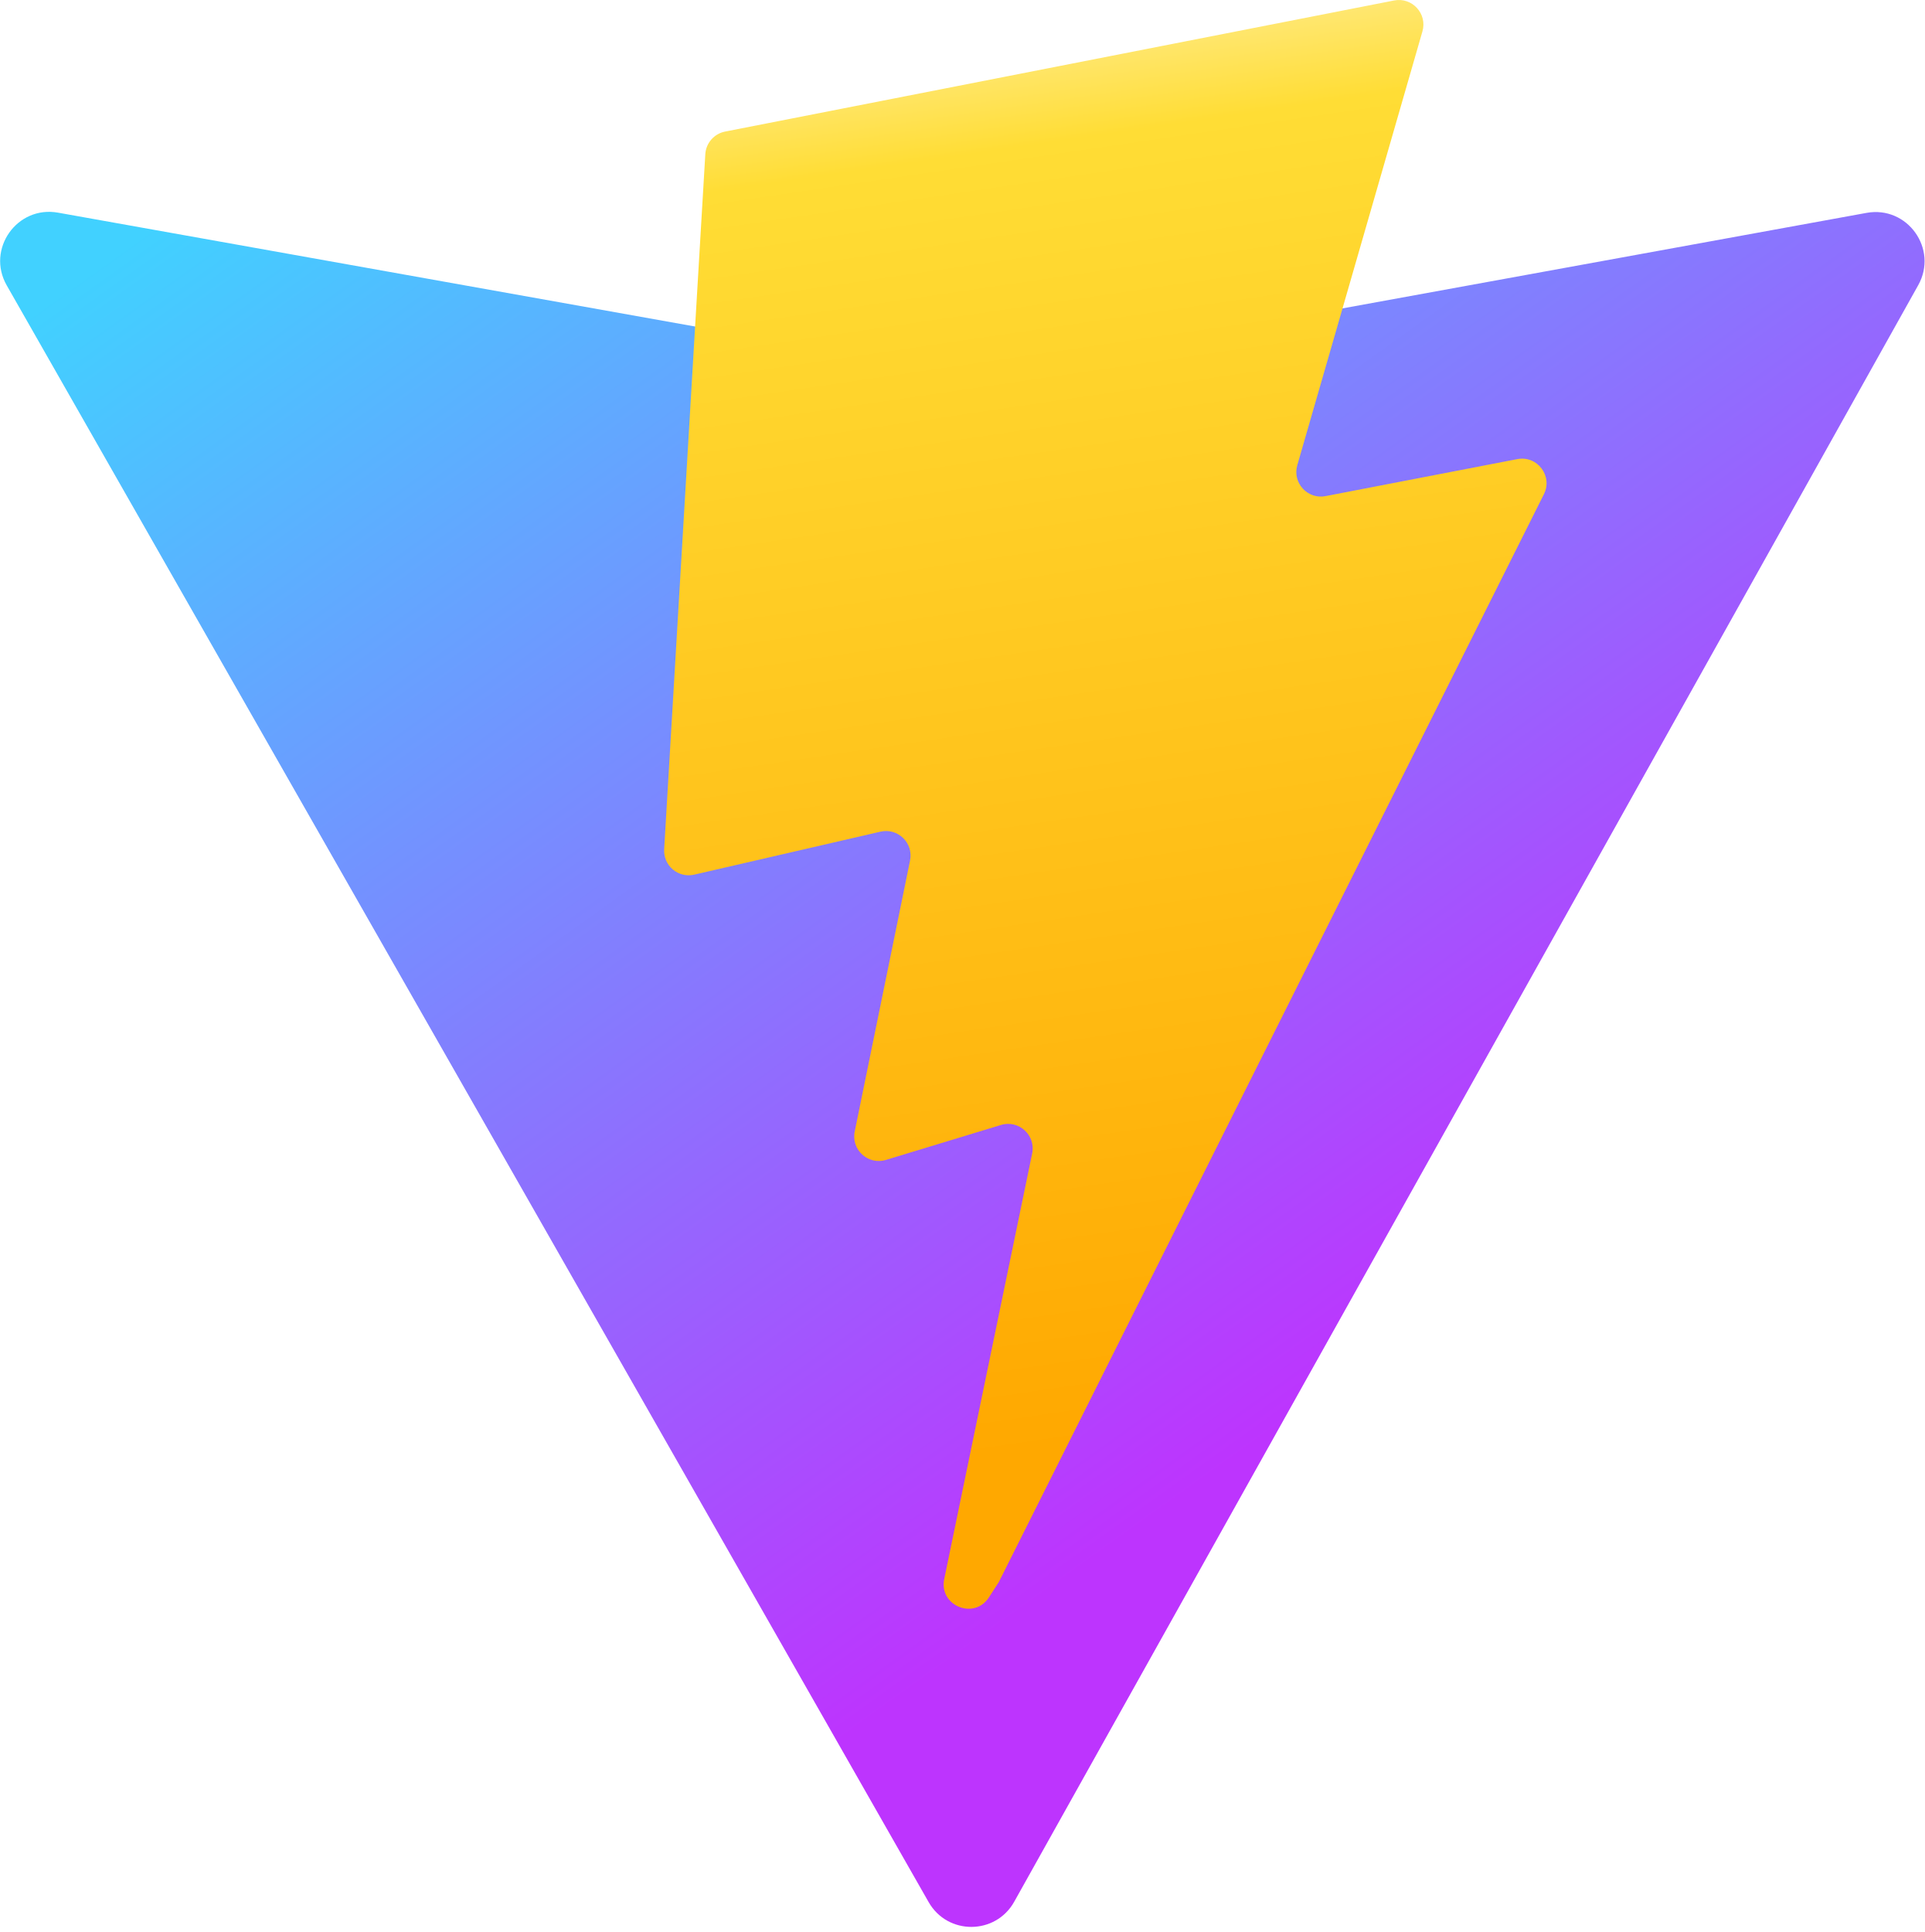
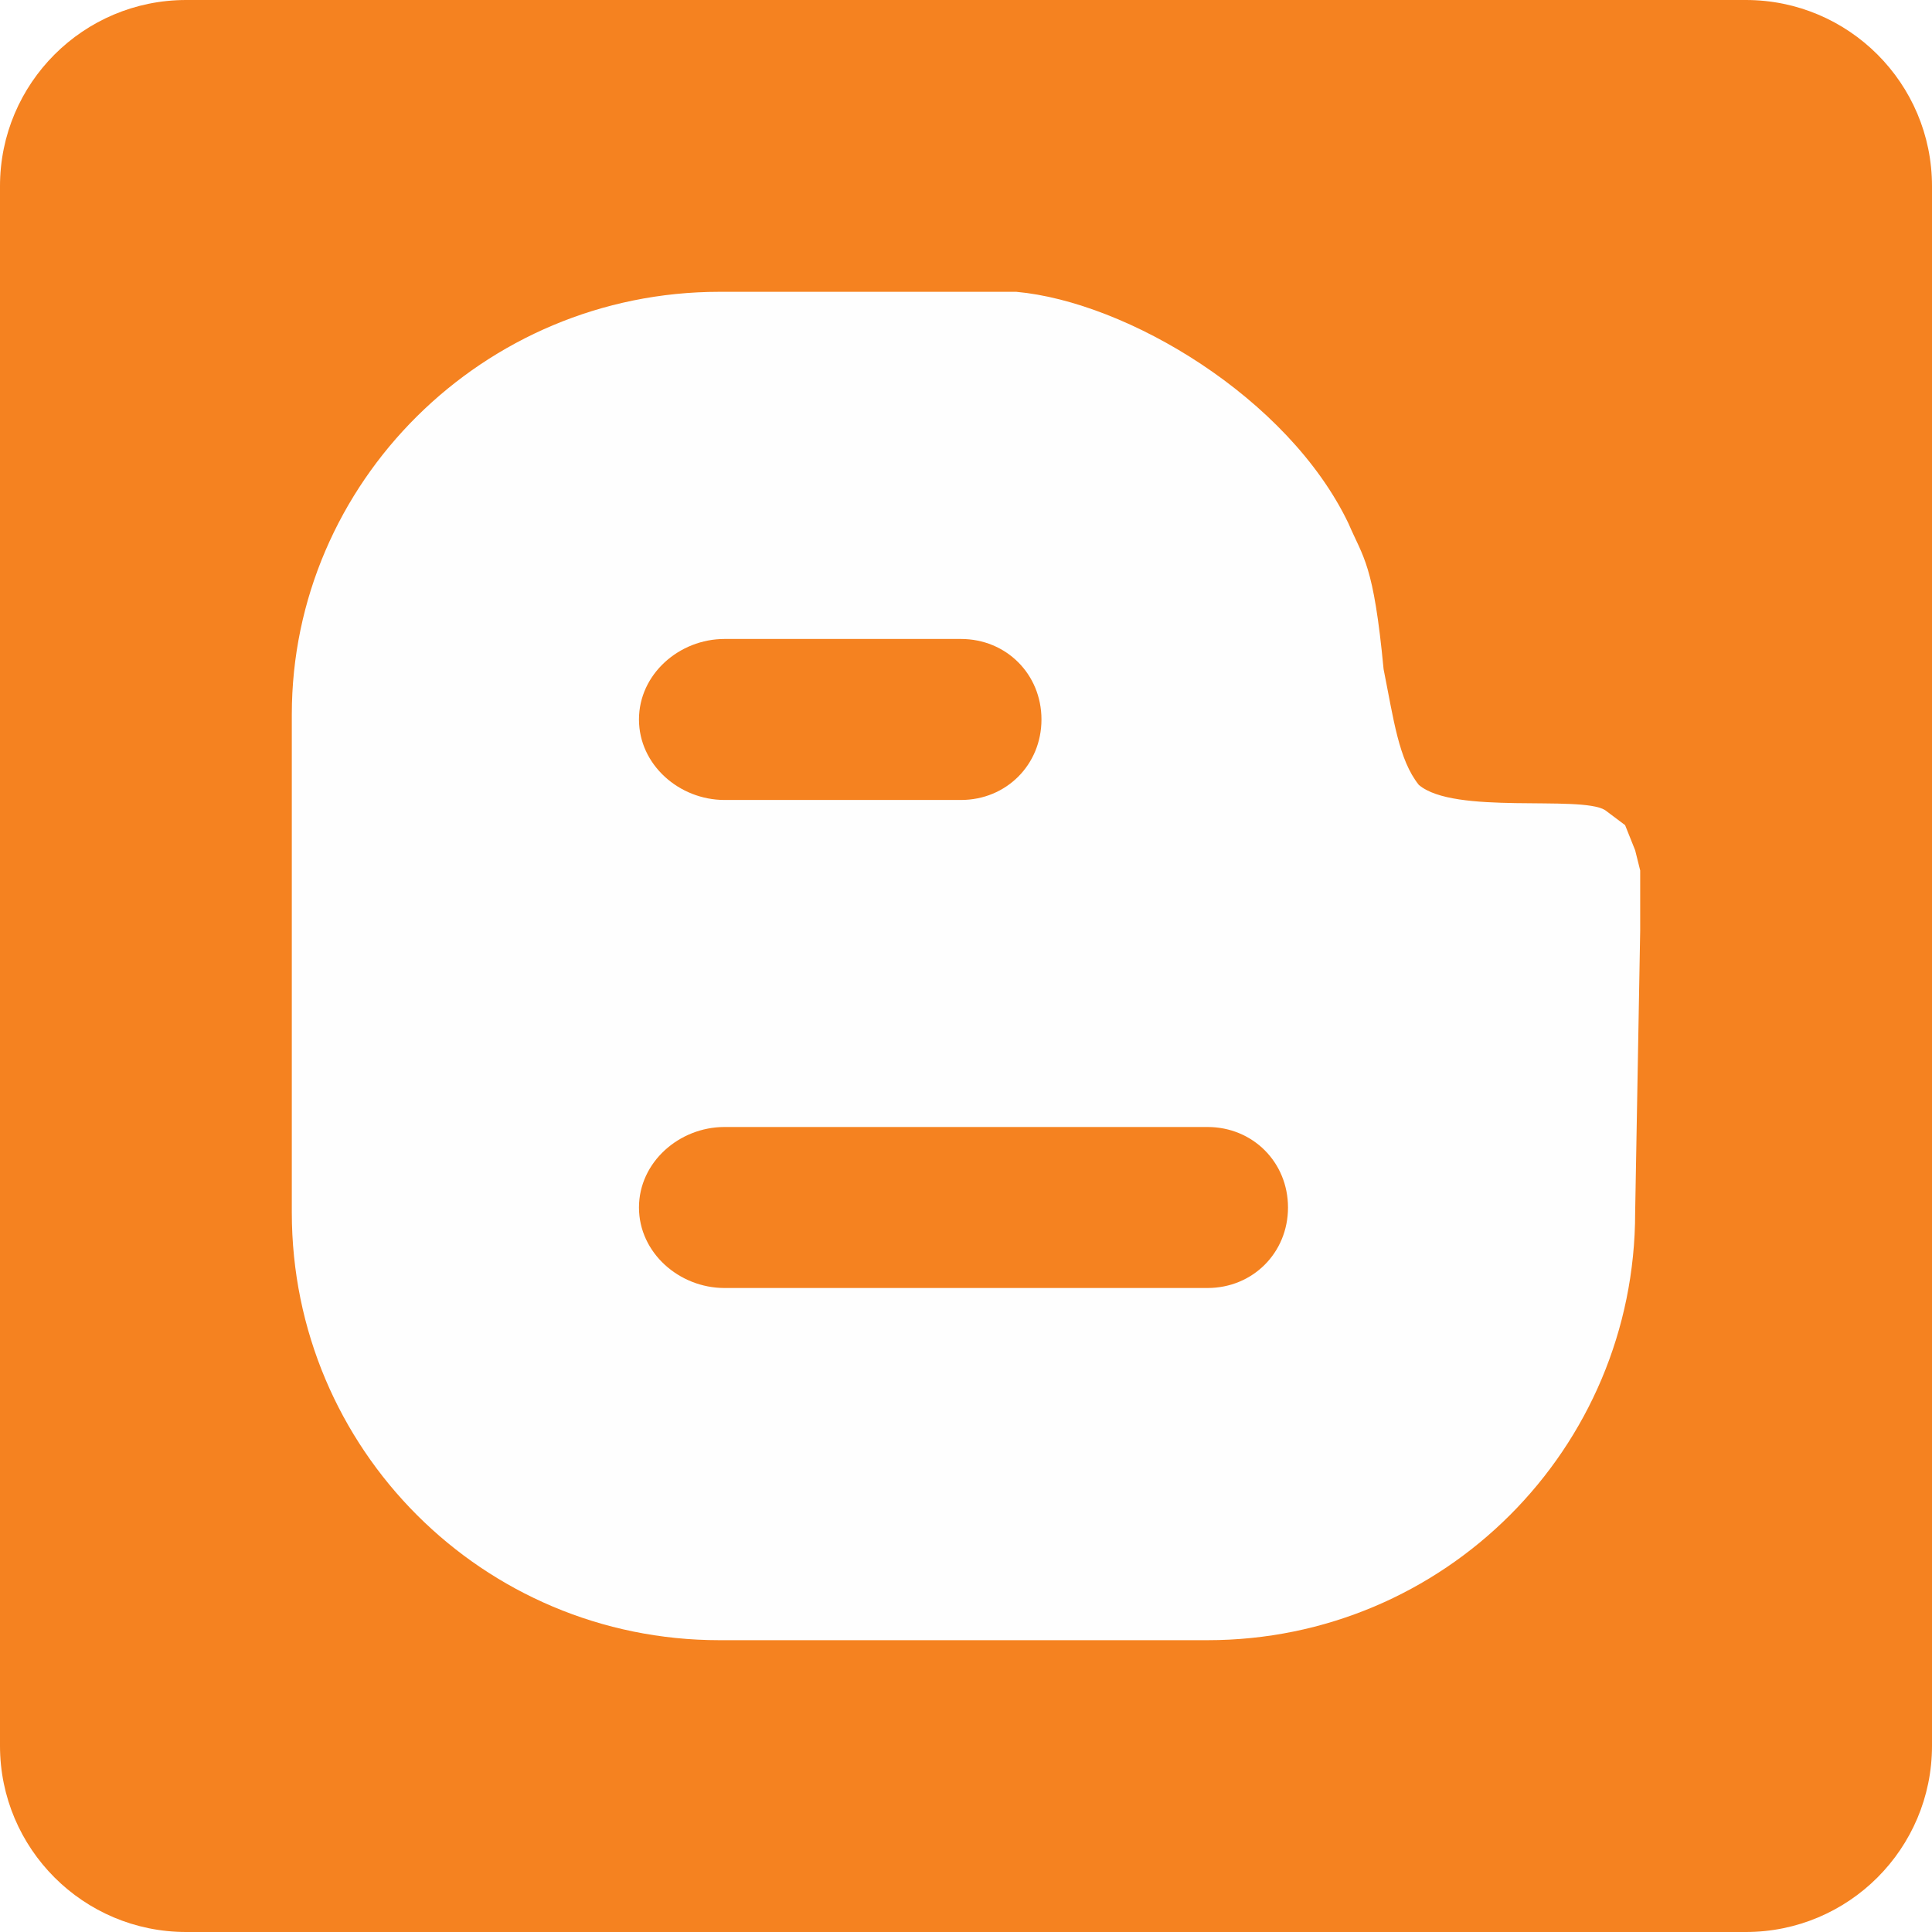
- <svg xmlns="http://www.w3.org/2000/svg" aria-hidden="true" role="img" class="iconify iconify--logos" width="31.88" height="32" preserveAspectRatio="xMidYMid meet" viewBox="0 0 256 257">
-   <defs>
-     <linearGradient id="IconifyId1813088fe1fbc01fb466" x1="-.828%" x2="57.636%" y1="7.652%" y2="78.411%">
-       <stop offset="0%" stop-color="#41D1FF" />
-       <stop offset="100%" stop-color="#BD34FE" />
-     </linearGradient>
-     <linearGradient id="IconifyId1813088fe1fbc01fb467" x1="43.376%" x2="50.316%" y1="2.242%" y2="89.03%">
-       <stop offset="0%" stop-color="#FFEA83" />
-       <stop offset="8.333%" stop-color="#FFDD35" />
-       <stop offset="100%" stop-color="#FFA800" />
-     </linearGradient>
-   </defs>
-   <path fill="url(#IconifyId1813088fe1fbc01fb466)" d="M255.153 37.938L134.897 252.976c-2.483 4.44-8.862 4.466-11.382.048L.875 37.958c-2.746-4.814 1.371-10.646 6.827-9.67l120.385 21.517a6.537 6.537 0 0 0 2.322-.004l117.867-21.483c5.438-.991 9.574 4.796 6.877 9.62Z" />
-   <path fill="url(#IconifyId1813088fe1fbc01fb467)" d="M185.432.063L96.44 17.501a3.268 3.268 0 0 0-2.634 3.014l-5.474 92.456a3.268 3.268 0 0 0 3.997 3.378l24.777-5.718c2.318-.535 4.413 1.507 3.936 3.838l-7.361 36.047c-.495 2.426 1.782 4.5 4.151 3.78l15.304-4.649c2.372-.72 4.652 1.36 4.15 3.788l-11.698 56.621c-.732 3.542 3.979 5.473 5.943 2.437l1.313-2.028l72.516-144.72c1.215-2.423-.88-5.186-3.54-4.672l-25.505 4.922c-2.396.462-4.435-1.77-3.759-4.114l16.646-57.705c.677-2.35-1.37-4.583-3.769-4.113Z" />
+ <svg xmlns="http://www.w3.org/2000/svg" width="100" height="100" fill-rule="evenodd" clip-rule="evenodd" image-rendering="optimizeQuality" shape-rendering="geometricPrecision" text-rendering="geometricPrecision" viewBox="0 0 384 384" id="blog">
+   <rect width="384" height="384" fill="#f58220" rx="37" ry="37" />
+   <path fill="#fefefe" d="M240 256h-96c-9 0-17-7-17-16s8-16 17-16h96c9 0 16 7 16 16s-7 16-16 16zm-96-129h47c9 0 16 7 16 16s-7 16-16 16h-47c-9 0-17-7-17-16s8-16 17-16zm181 42-2-5-4-3c-5-3-30 1-37-5-4-5-5-13-7-23-2-21-4-22-7-29-12-25-44-44-66-46h-59c-47 0-85 38-85 84v99c0 47 38 85 85 85h97c47 0 85-38 85-85l1-56v-12l-1-4z" />
</svg>
